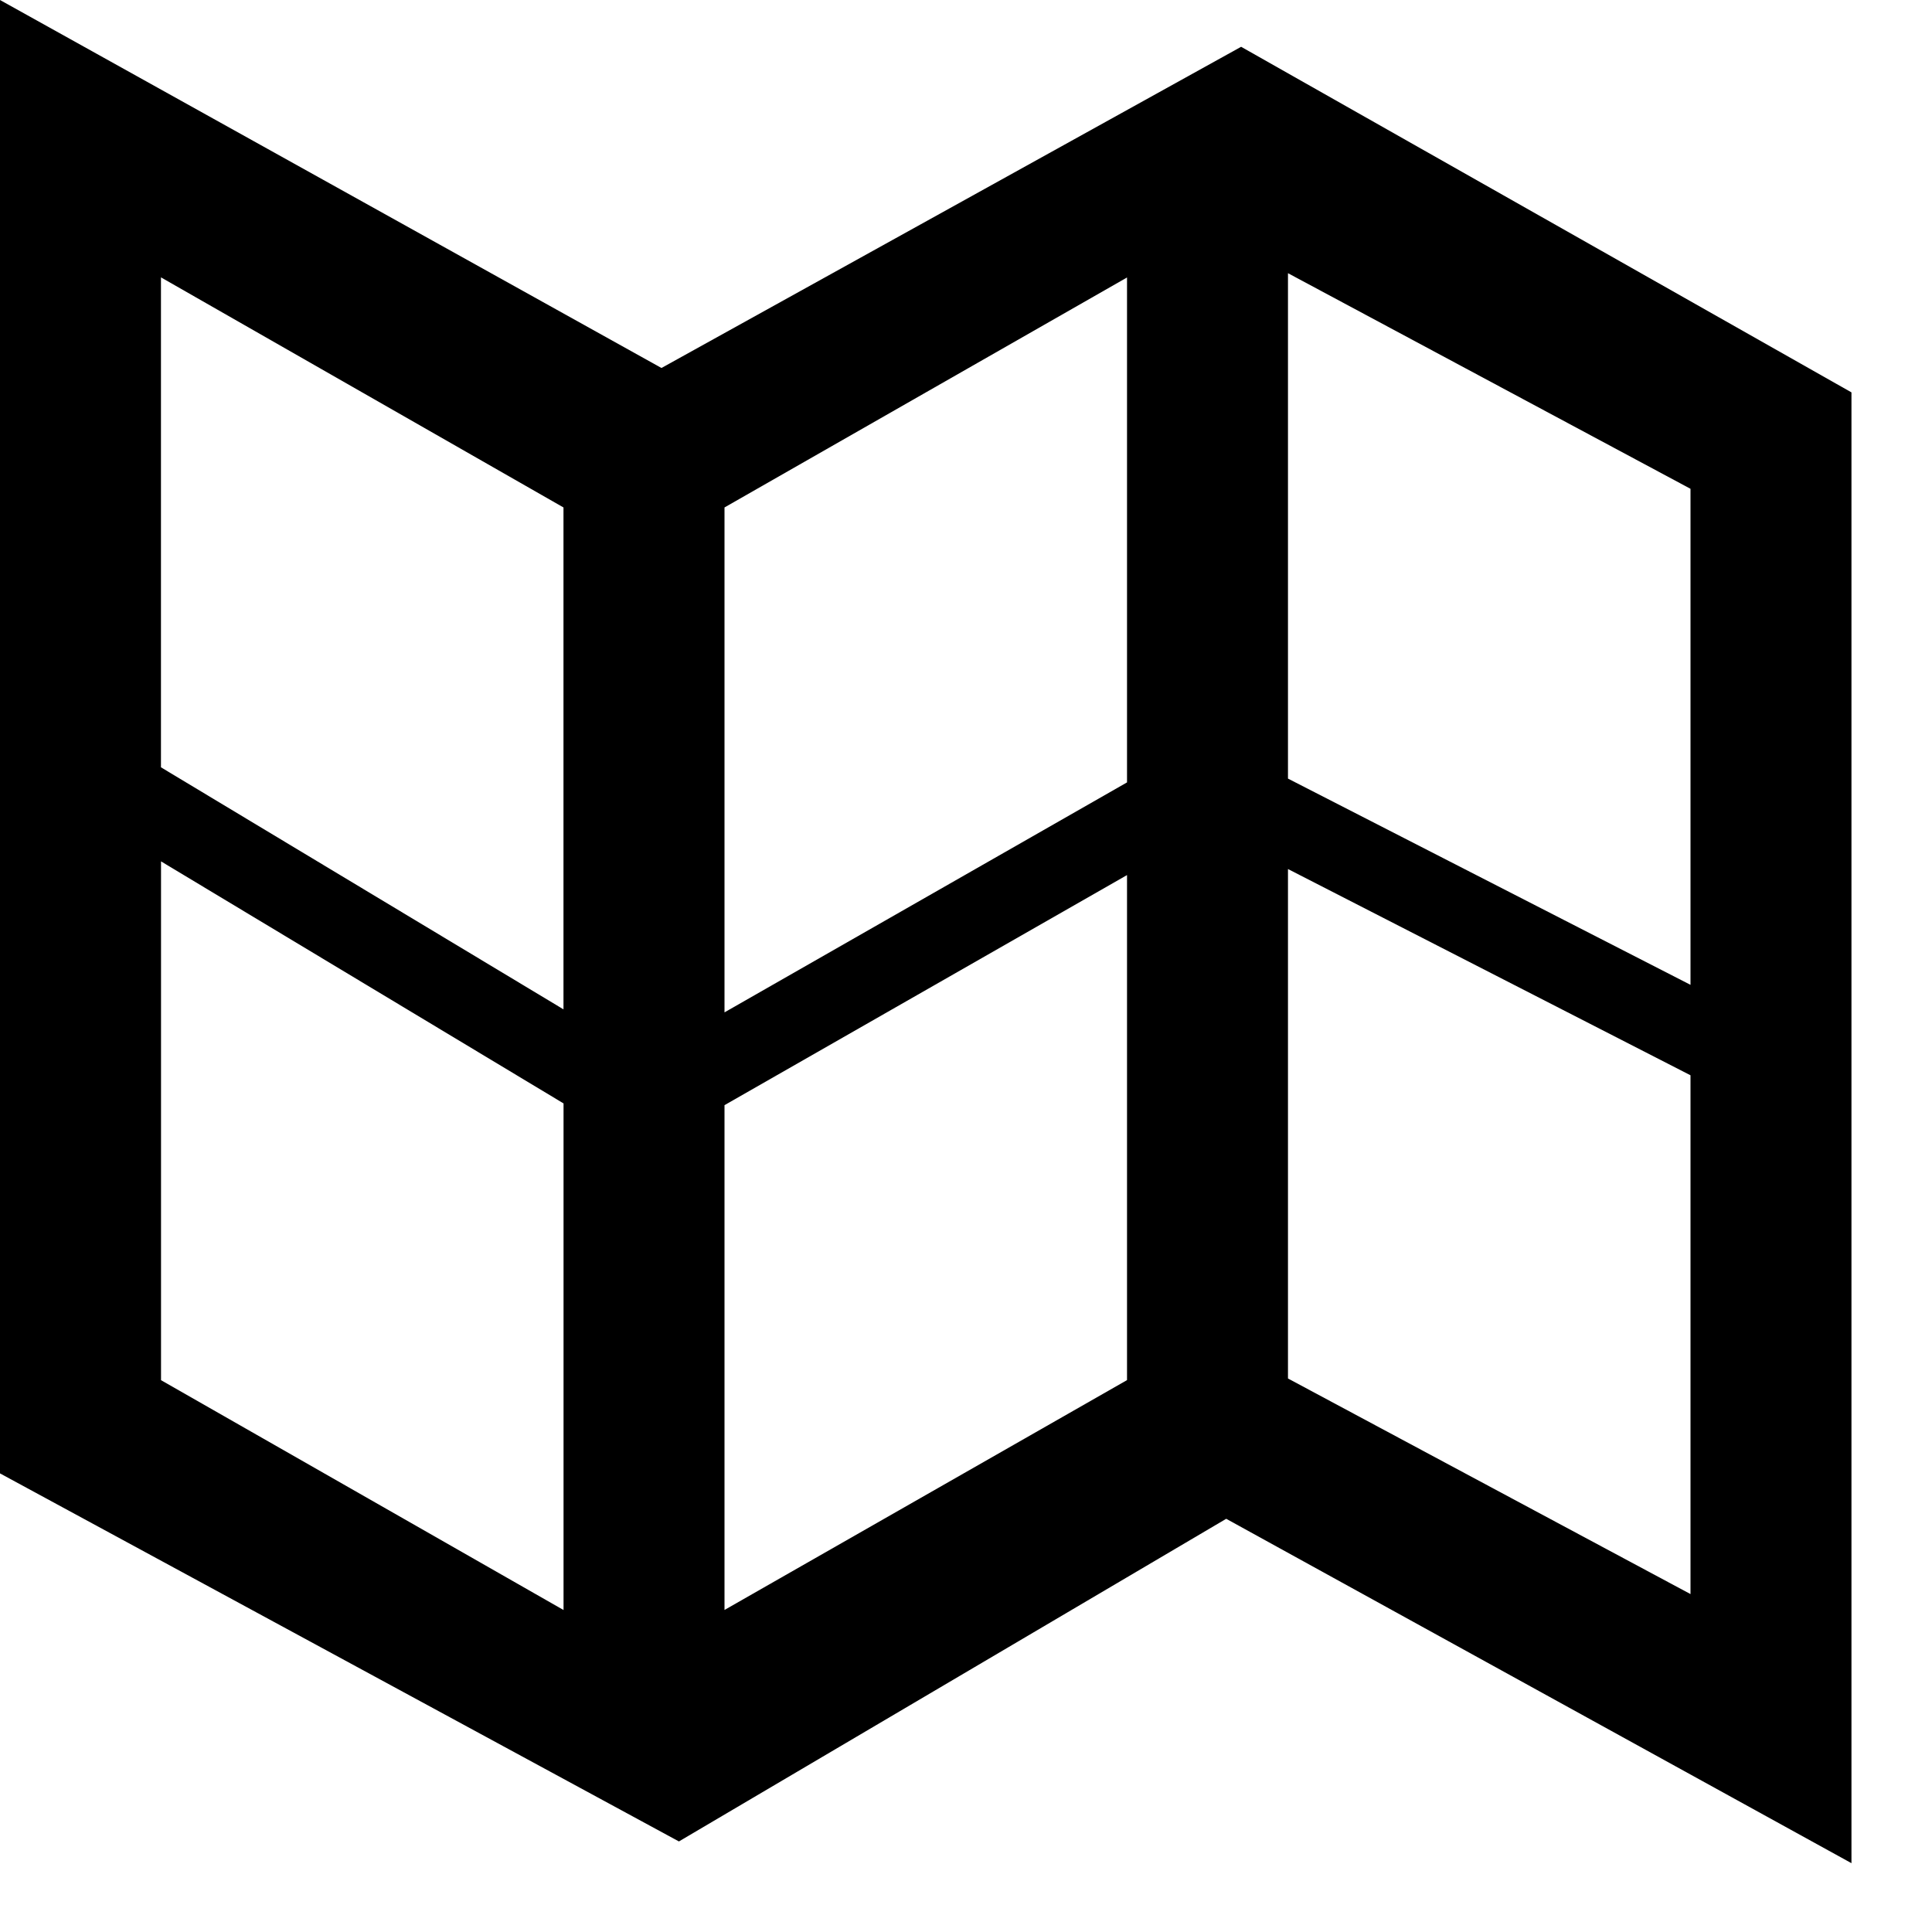
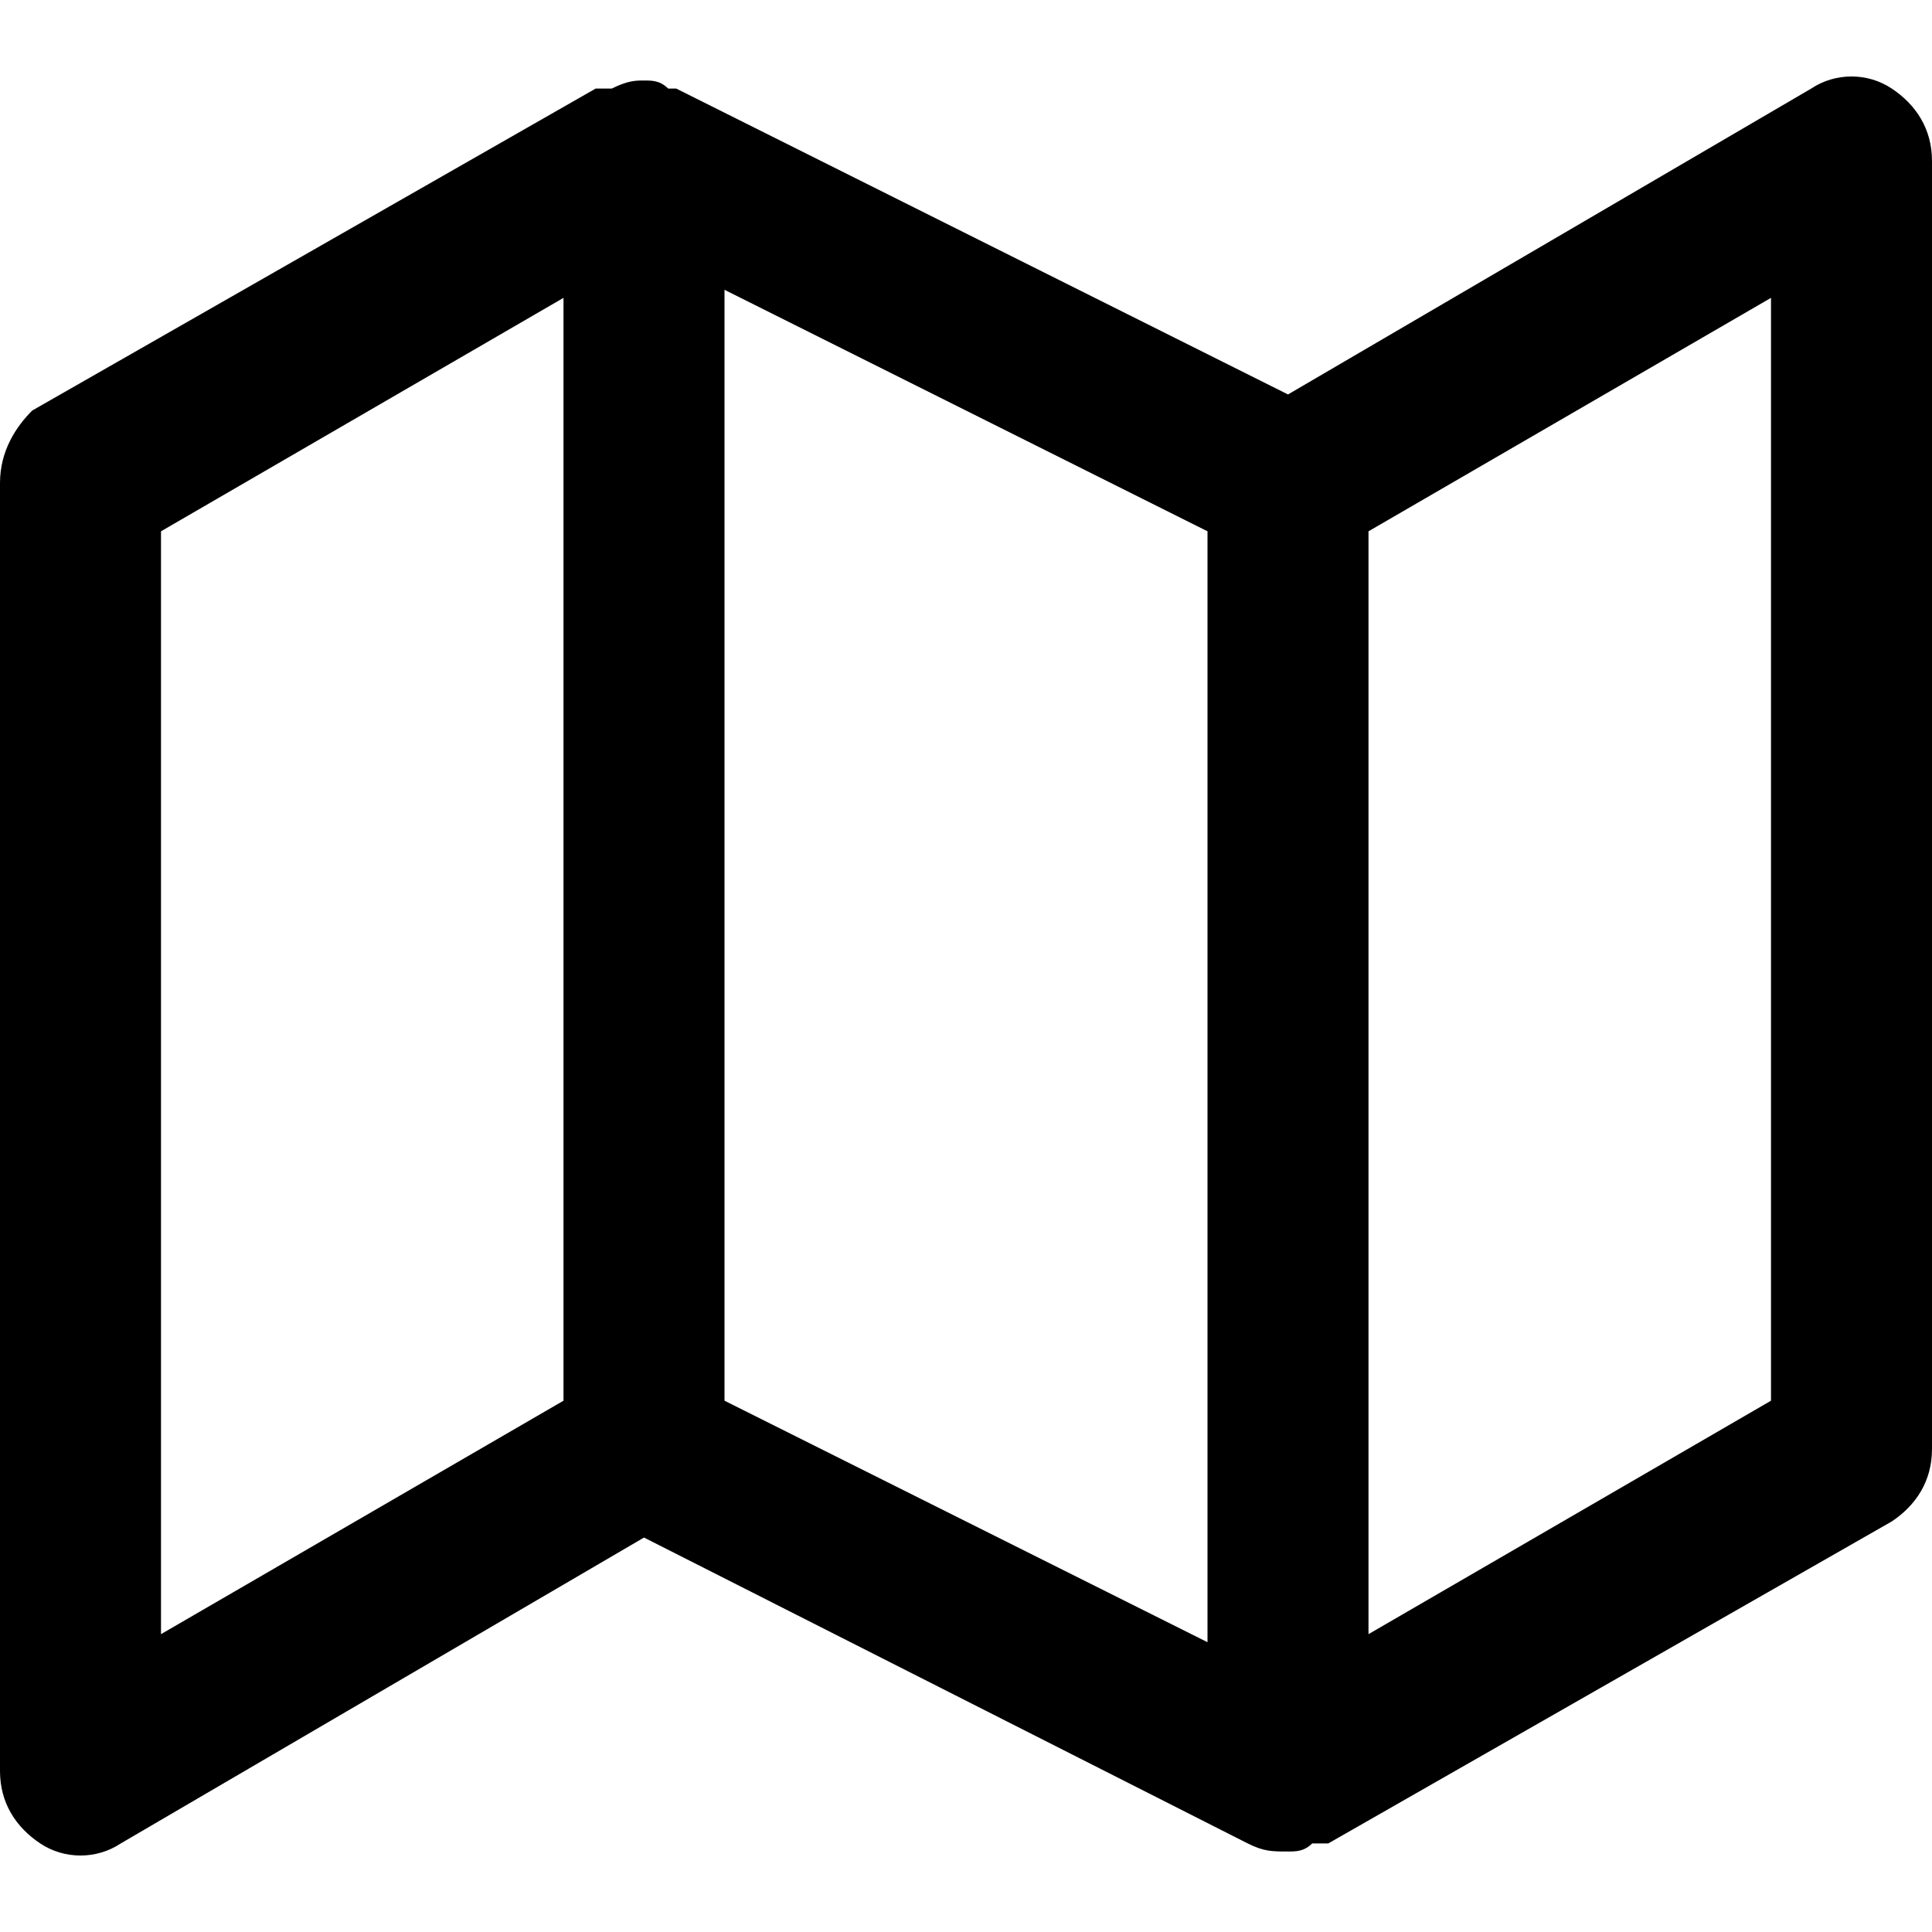
- <svg xmlns="http://www.w3.org/2000/svg" version="1.1" width="32" height="32" viewBox="0 0 32 32">
-   <g id="icomoon-ignore">
- </g>
-   <path d="M20.557 0.775l-9.601 5.32-10.956-6.095v24.404l11.245 6.096 9.065-5.344 10.356 5.704v-24.361l-10.109-5.724zM28 16.312l-6.667-3.416v-8.371l6.667 3.571v8.216zM12 8.405l6.667-3.809v8.363l-6.667 3.809v-8.363zM12 18.305l6.667-3.811v8.365l-6.667 3.807v-8.361zM9.333 8.405v8.313l-6.667-4.009v-8.115l6.667 3.811zM2.667 14.267l6.667 4.009v8.391l-6.667-3.807v-8.593zM21.333 22.833v-8.439l6.667 3.416v8.593l-6.667-3.571z" fill="#000000" />
+ <svg xmlns="http://www.w3.org/2000/svg" version="1.1" id="Layer_1" x="0px" y="0px" viewBox="0 0 24 24" style="enable-background:new 0 0 24 24;" xml:space="preserve">
+   <path d="M23.5,1.1c-0.3-0.2-0.7-0.2-1,0L16,4.9L8.4,1.1c0,0,0,0,0,0c0,0,0,0-0.1,0C8.2,1,8.1,1,8,1c0,0,0,0,0,0c0,0,0,0,0,0  C7.9,1,7.8,1,7.6,1.1c0,0,0,0-0.1,0c0,0-0.1,0-0.1,0l-7,4C0.2,5.3,0,5.6,0,6v16c0,0.4,0.2,0.7,0.5,0.9c0.3,0.2,0.7,0.2,1,0L8,19.1  l7.5,3.8c0,0,0,0,0,0C15.7,23,15.8,23,16,23c0.1,0,0.2,0,0.3-0.1c0,0,0.1,0,0.1,0c0,0,0,0,0.1,0l7-4c0.3-0.2,0.5-0.5,0.5-0.9V2  C24,1.6,23.8,1.3,23.5,1.1z M9,3.6l6,3v13.8l-6-3V3.6z M2,6.6l5-2.9v13.7l-5,2.9V6.6z M22,17.4l-5,2.9V6.6l5-2.9V17.4z" />
</svg>
